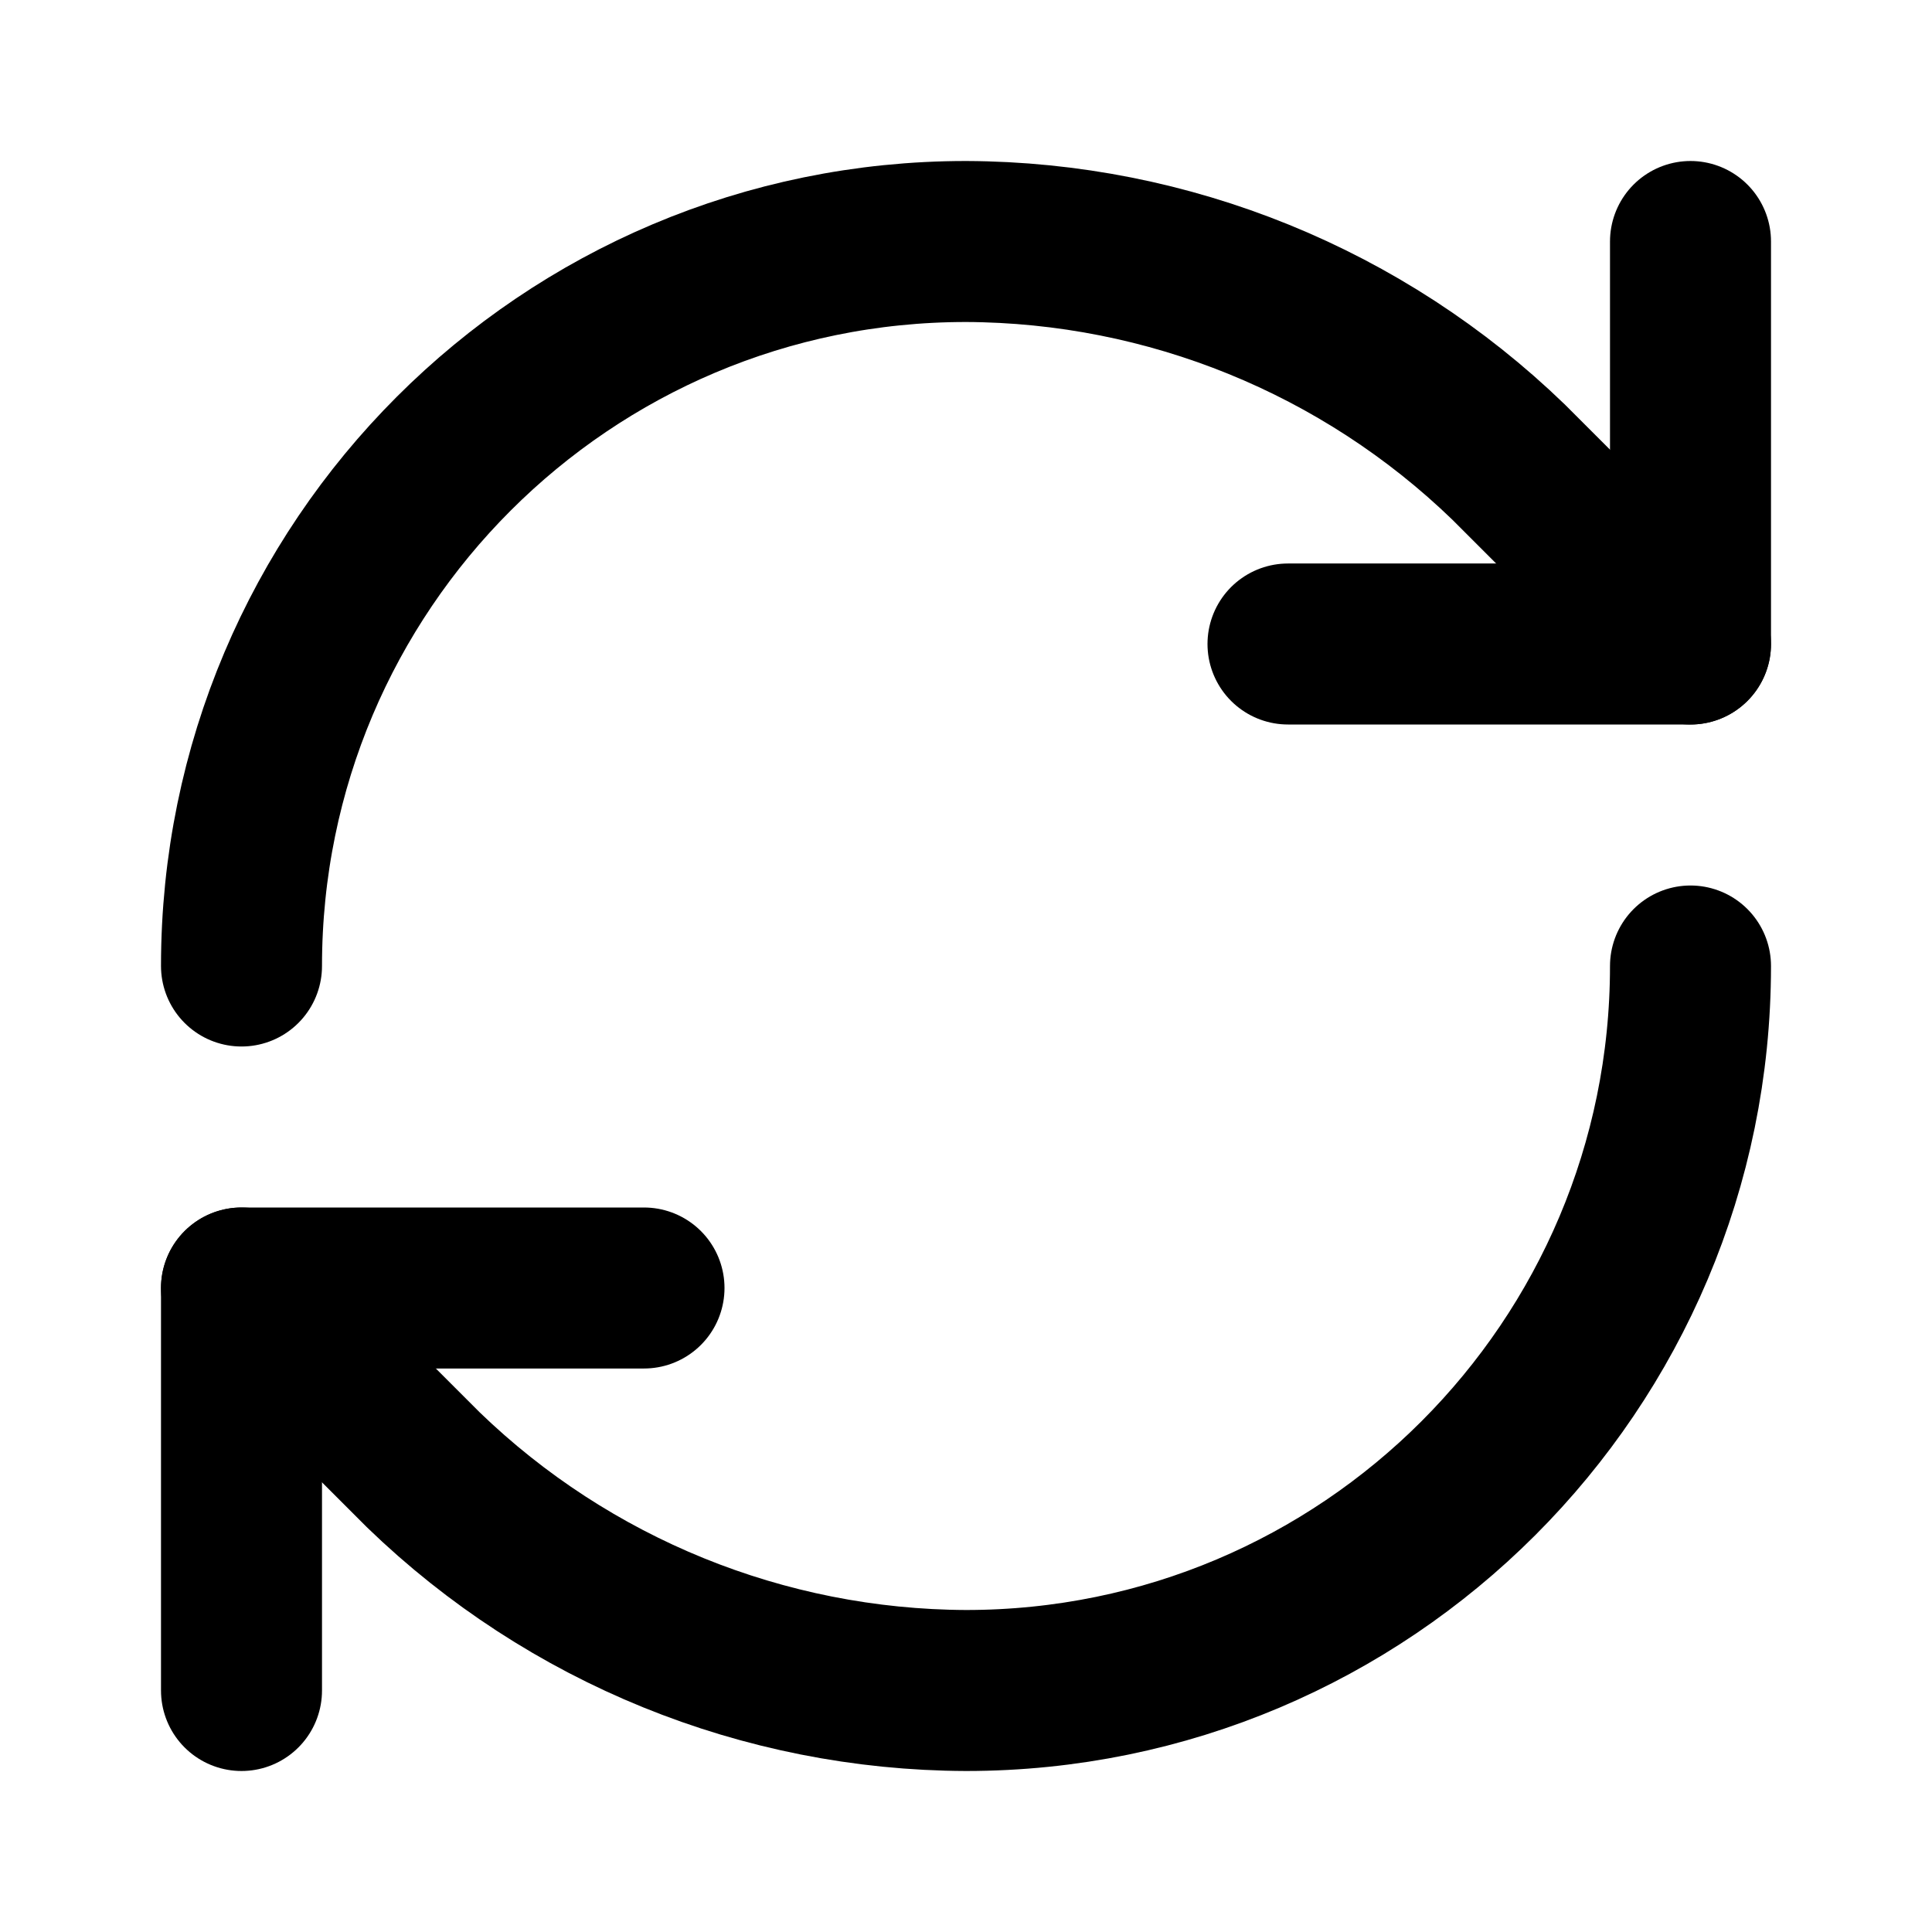
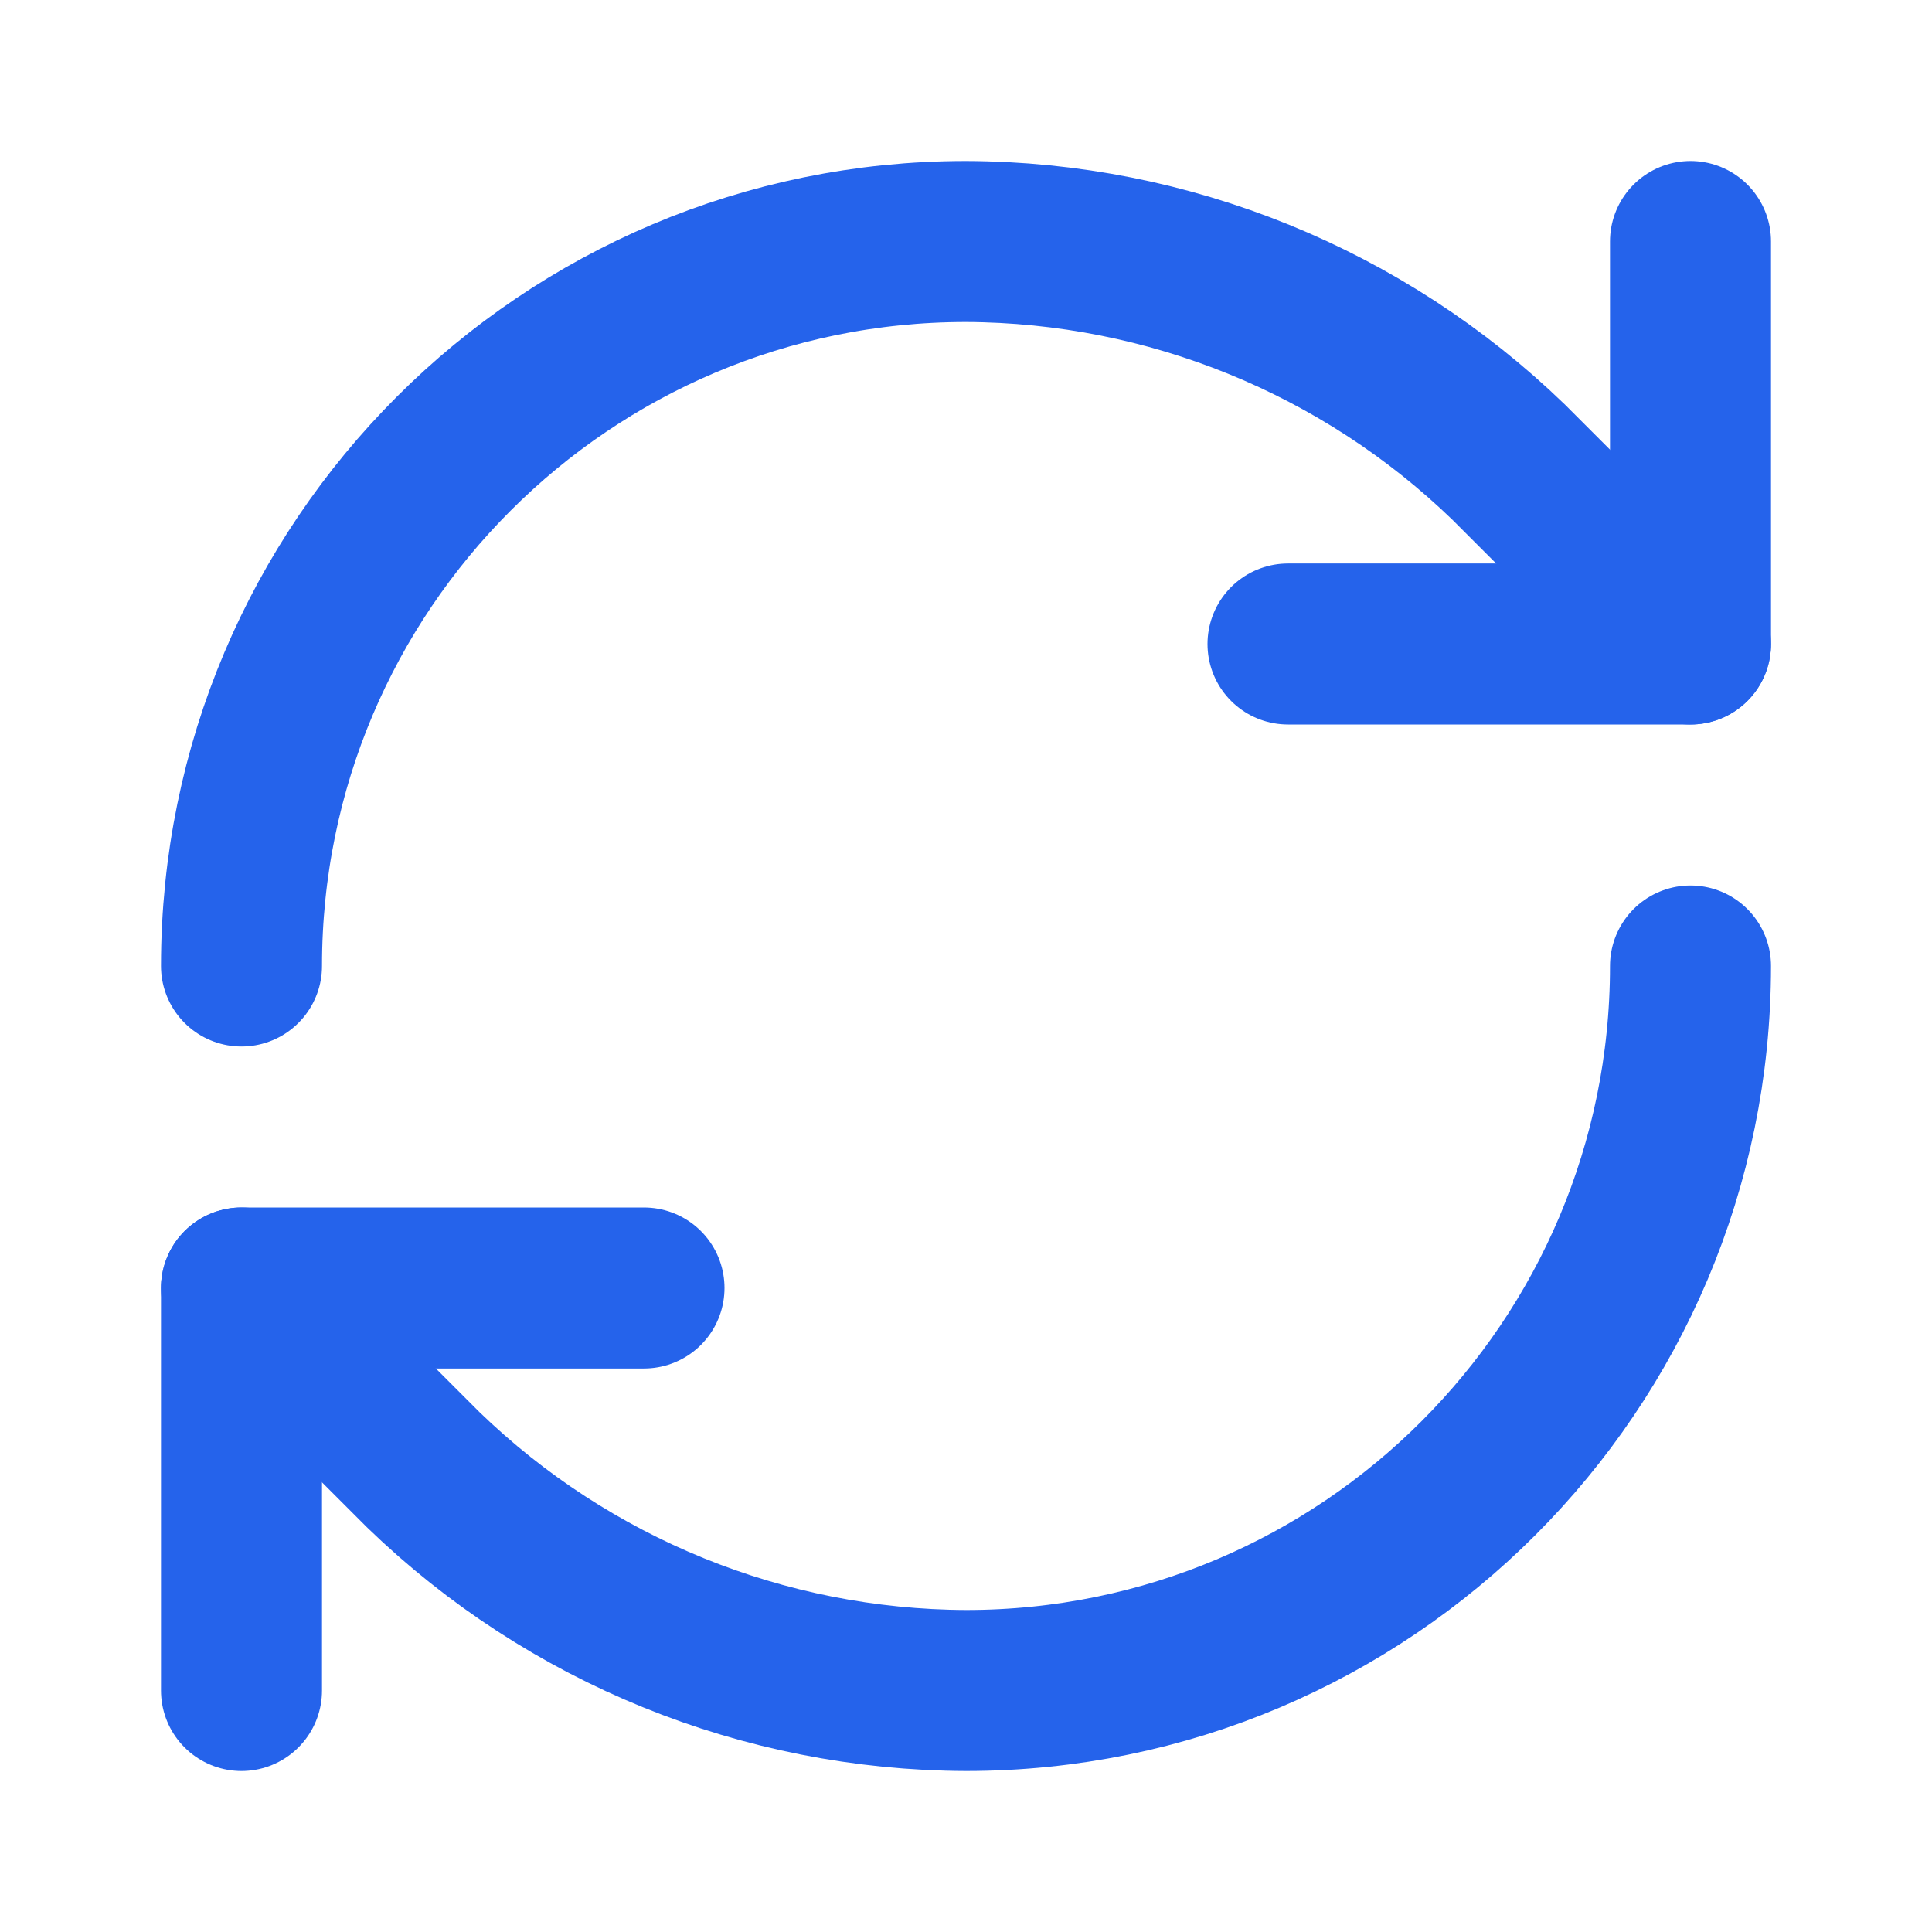
- <svg xmlns="http://www.w3.org/2000/svg" class="lucide lucide-refresh-cw" width="24" height="24" viewBox="0 0 24 24" fill="none" stroke="currentColor" stroke-width="2" stroke-linecap="round" stroke-linejoin="round">
+ <svg xmlns="http://www.w3.org/2000/svg" class="lucide lucide-refresh-cw" width="24" height="24" viewBox="0 0 24 24" fill="none" stroke="#2563eb" stroke-width="2" stroke-linecap="round" stroke-linejoin="round">
  <path d="M3 12a9 9 0 0 1 9-9 9.75 9.75 0 0 1 6.74 2.74L21 8" />
  <path d="M21 3v5h-5" />
  <path d="M21 12a9 9 0 0 1-9 9 9.75 9.75 0 0 1-6.74-2.74L3 16" />
  <path d="M8 16H3v5" />
</svg>
